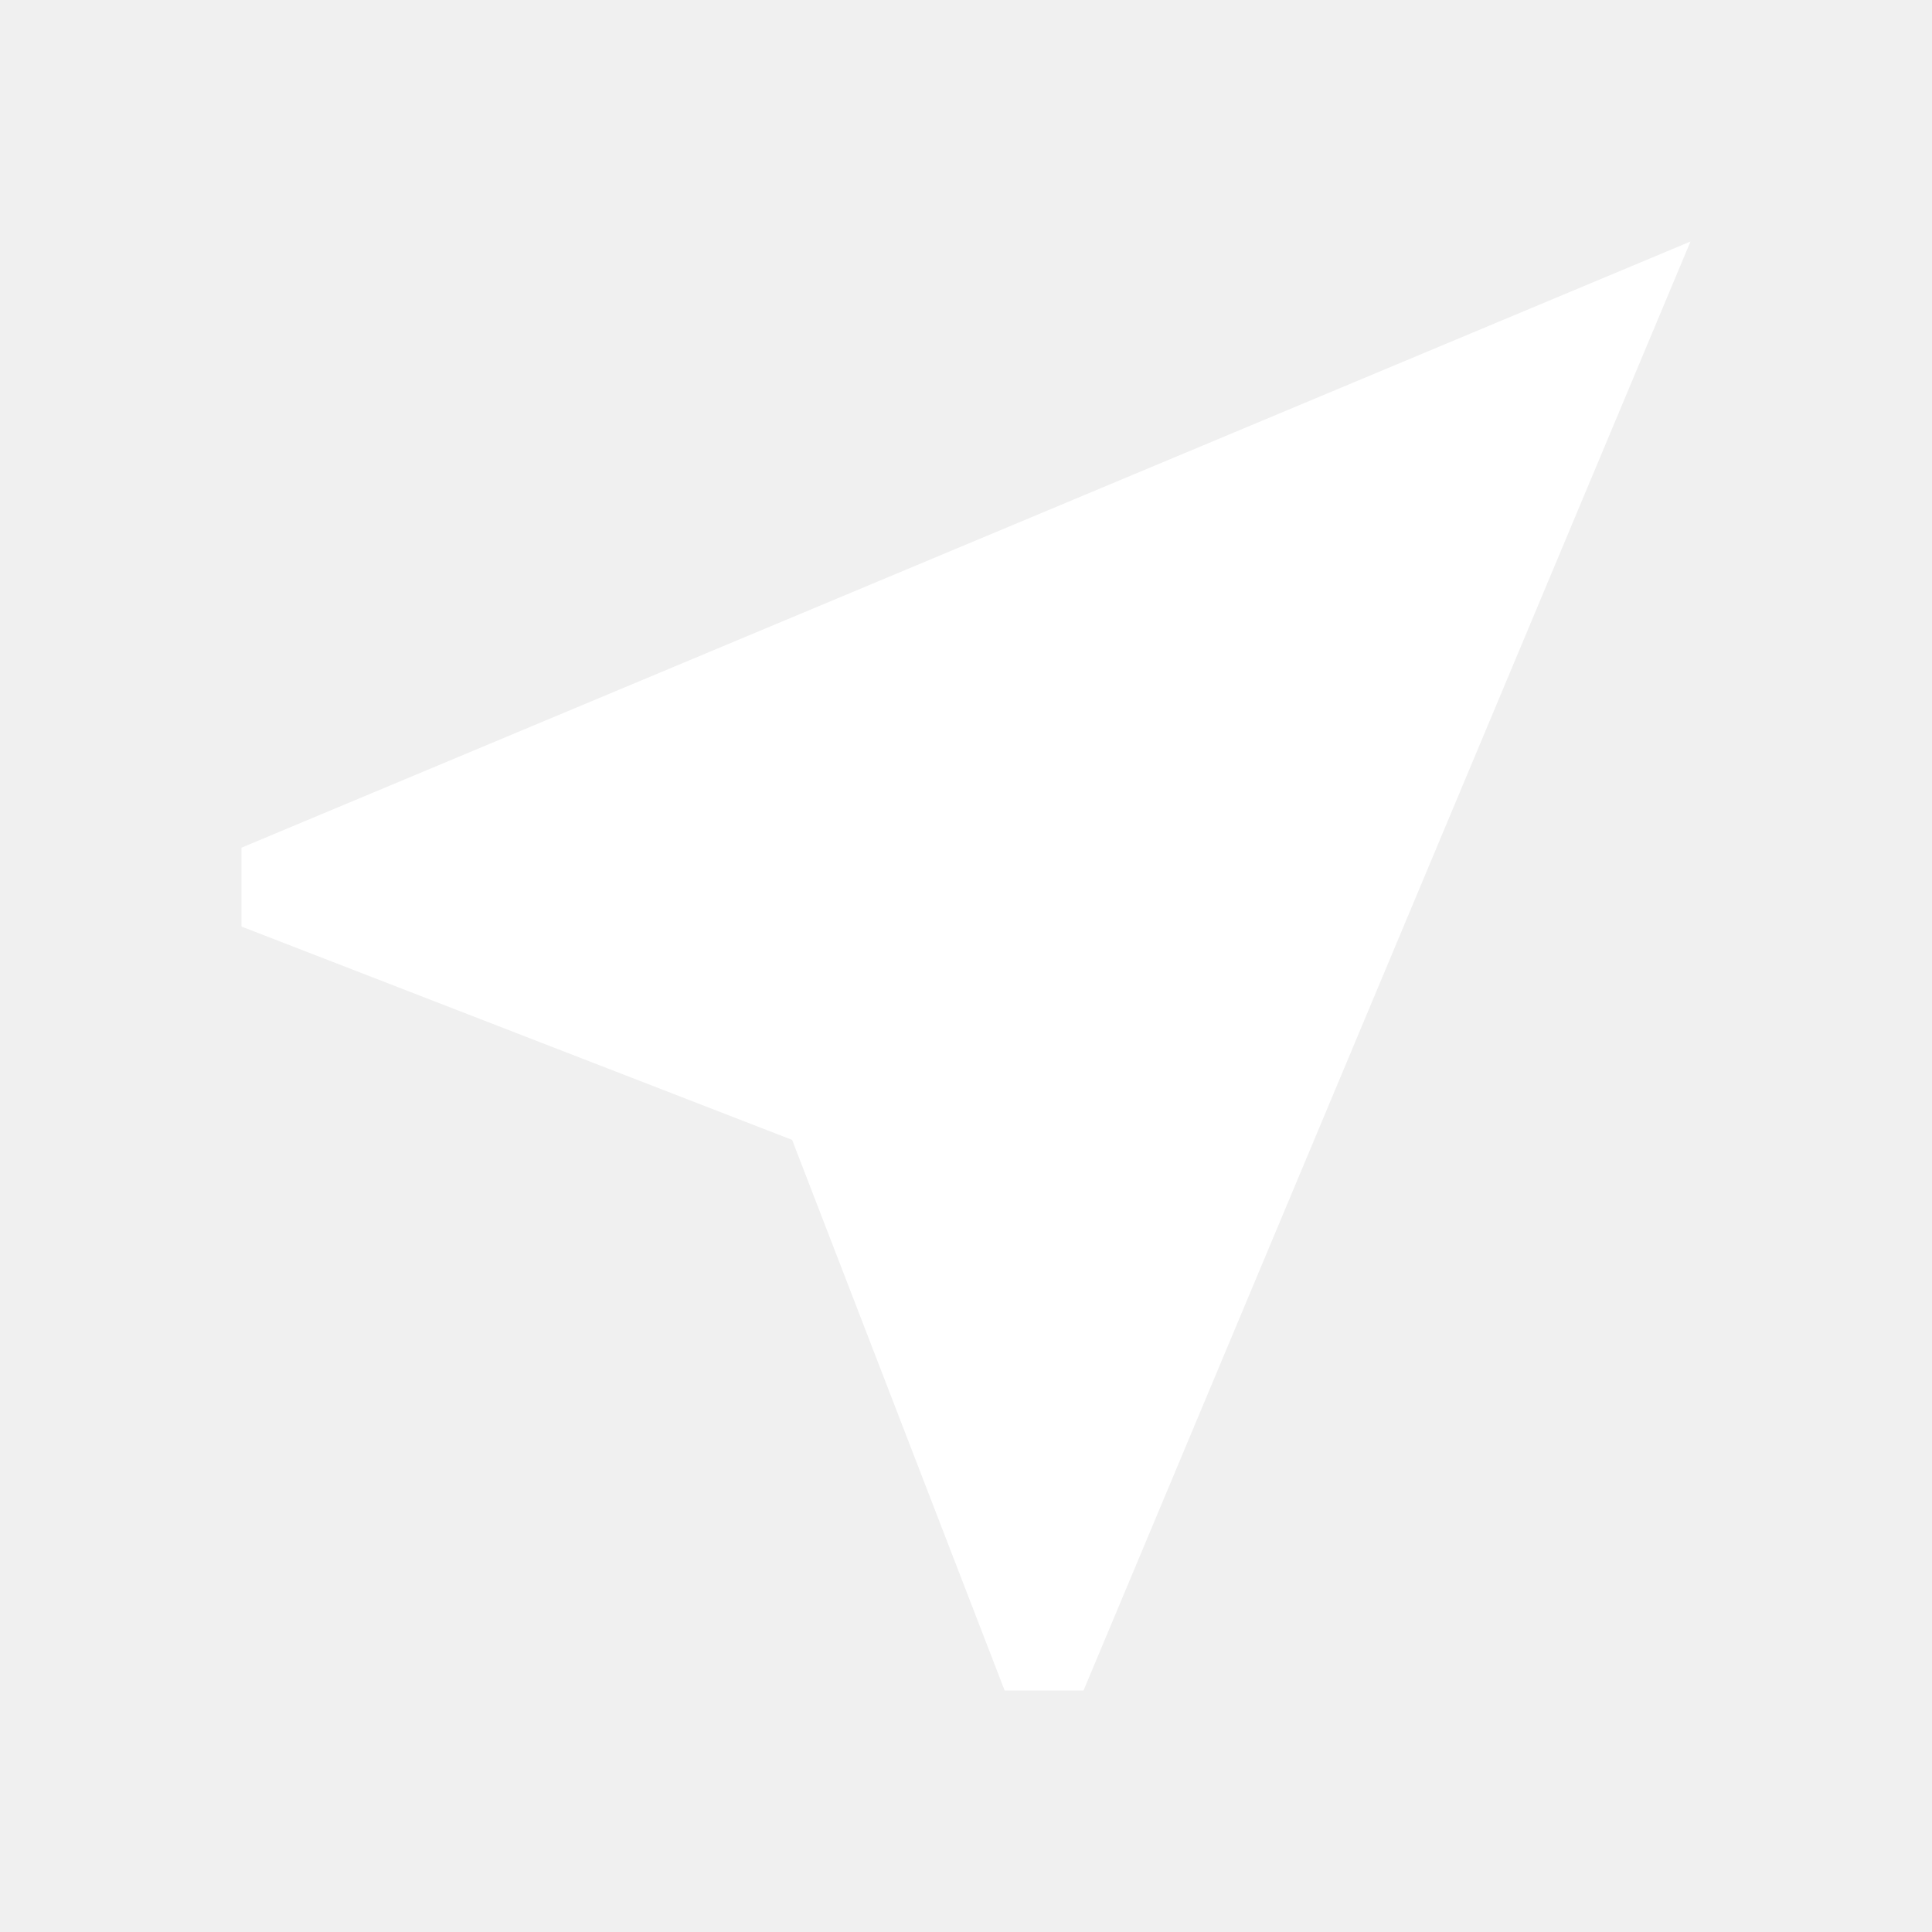
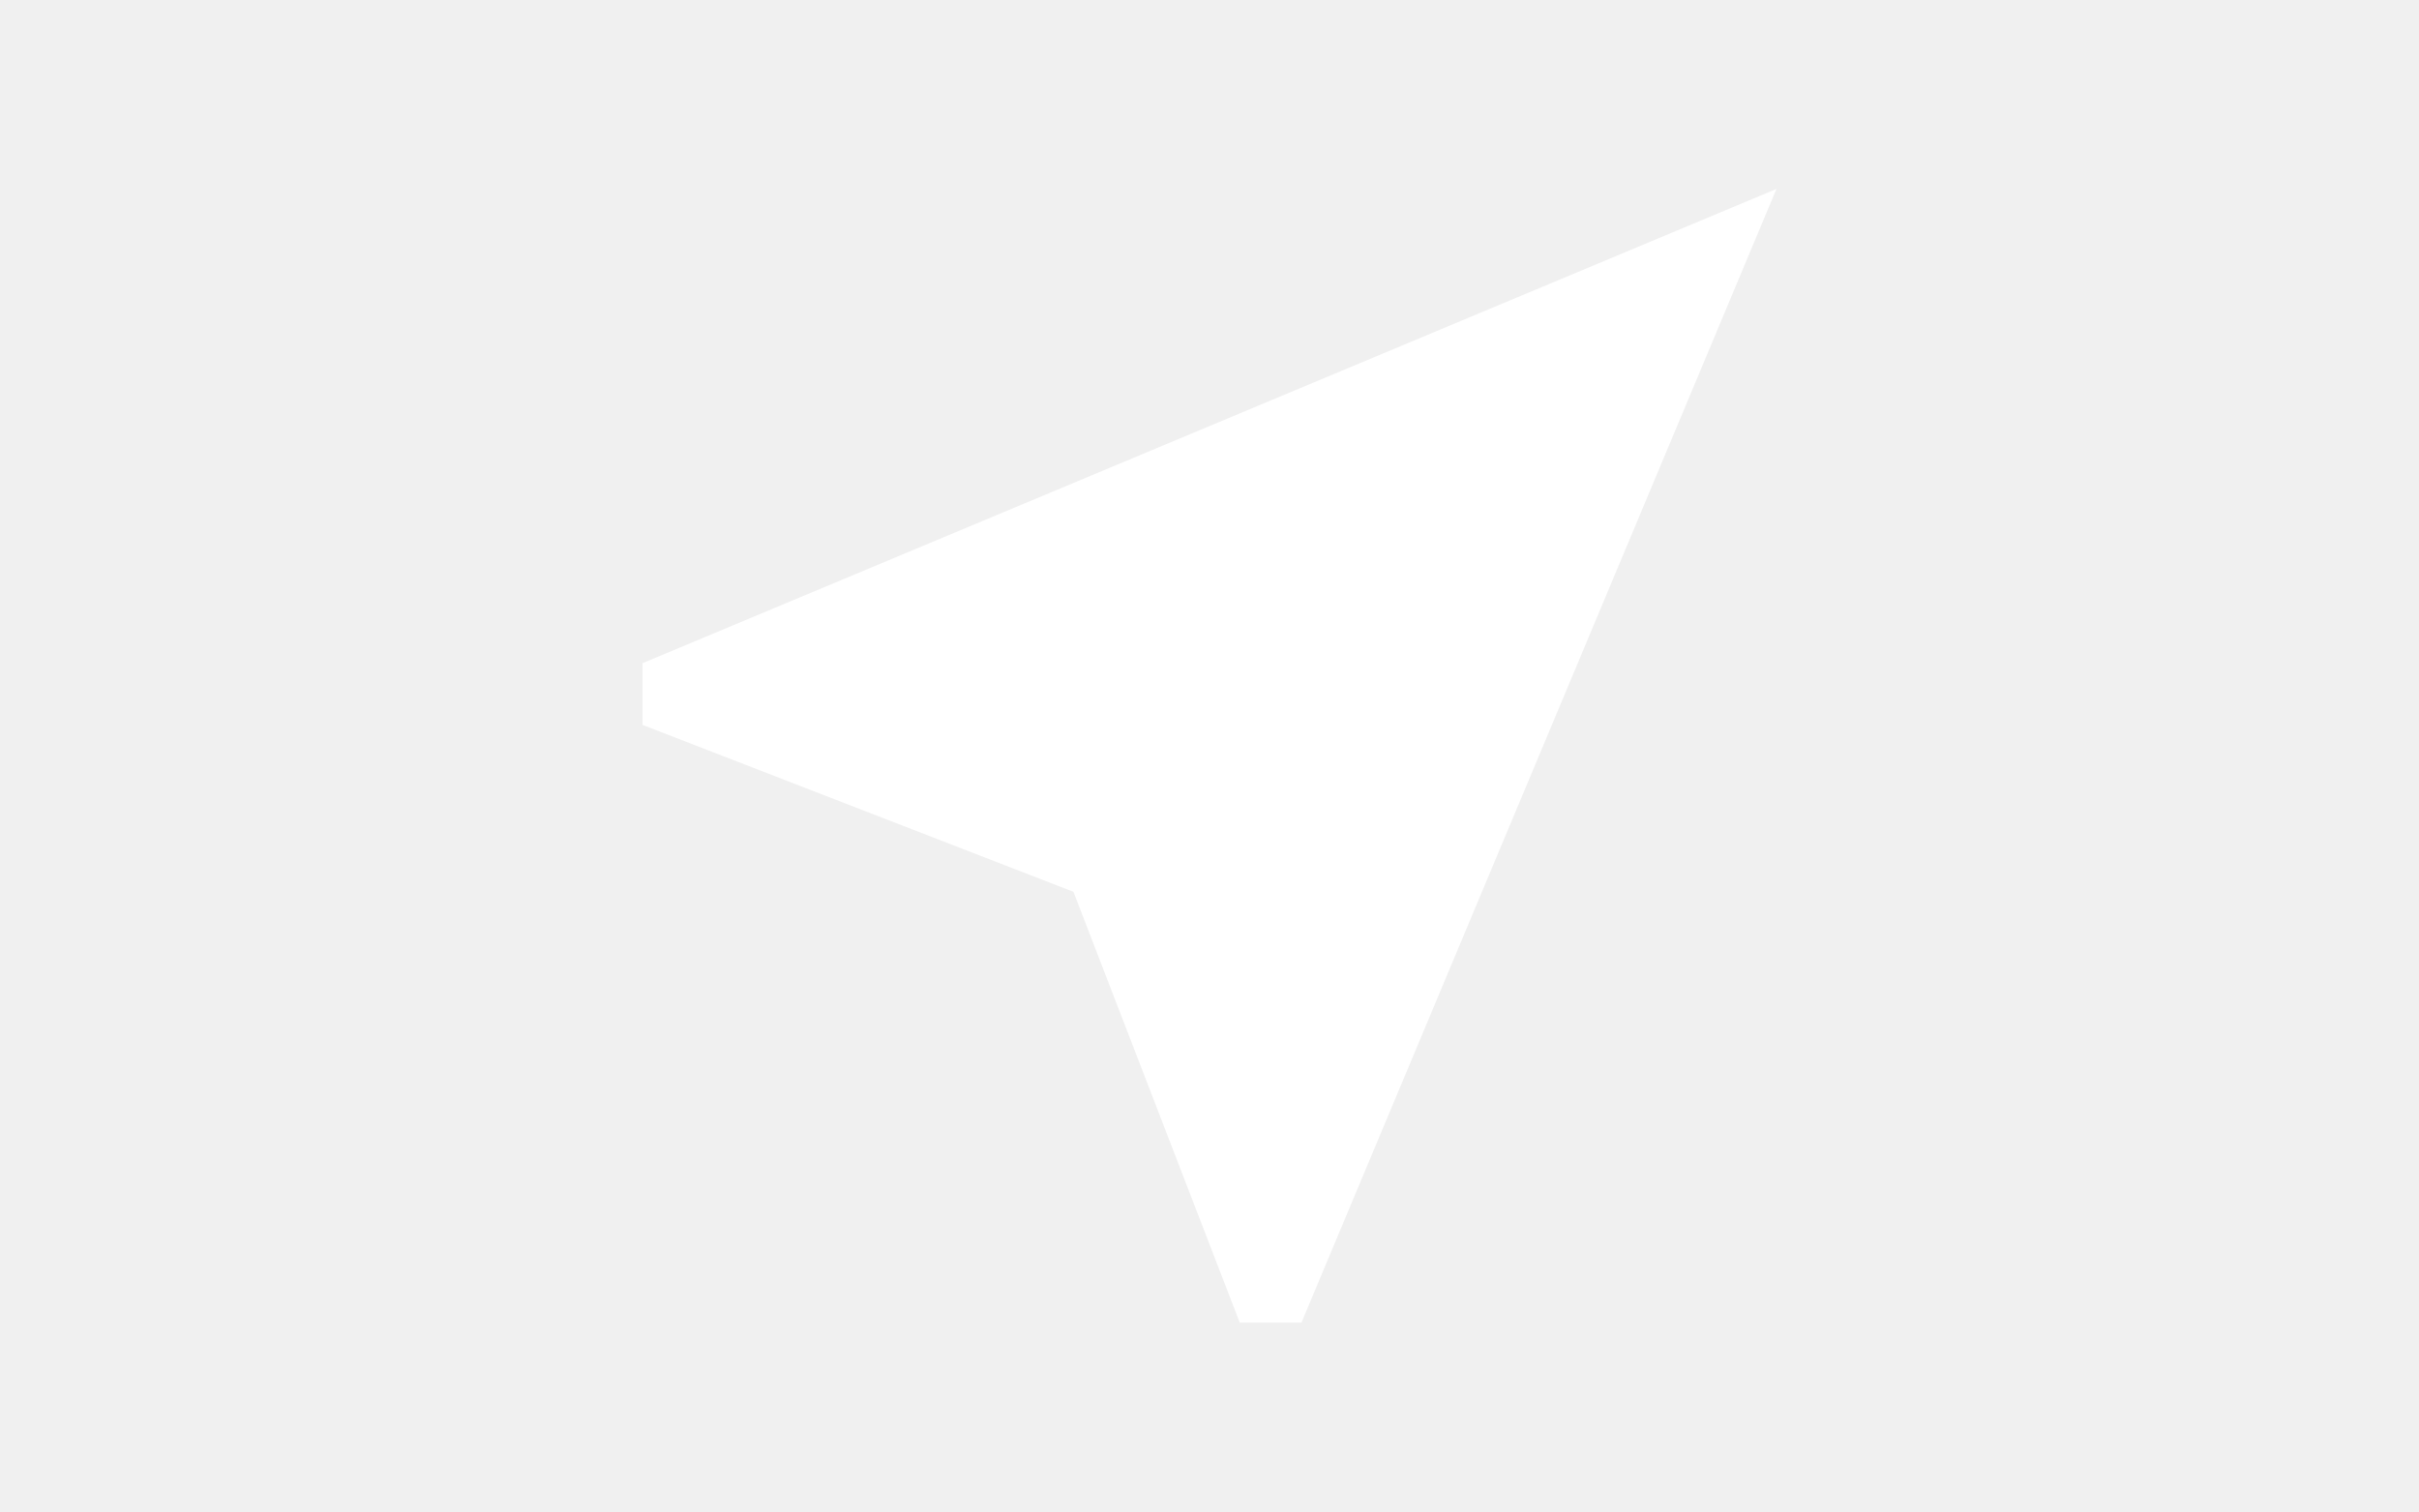
- <svg xmlns="http://www.w3.org/2000/svg" fill="#FFFFFF" height="24" viewBox="0 0 24 24" width="24">
+ <svg xmlns="http://www.w3.org/2000/svg" fill="#FFFFFF" height="15" viewBox="0 0 24 24" width="24">
  <path d="M0 0h24v24H0V0z" fill="none" />
  <path d="M21 3L3 10.53v.98l6.84 2.65L12.48 21h.98L21 3z" />
</svg>
